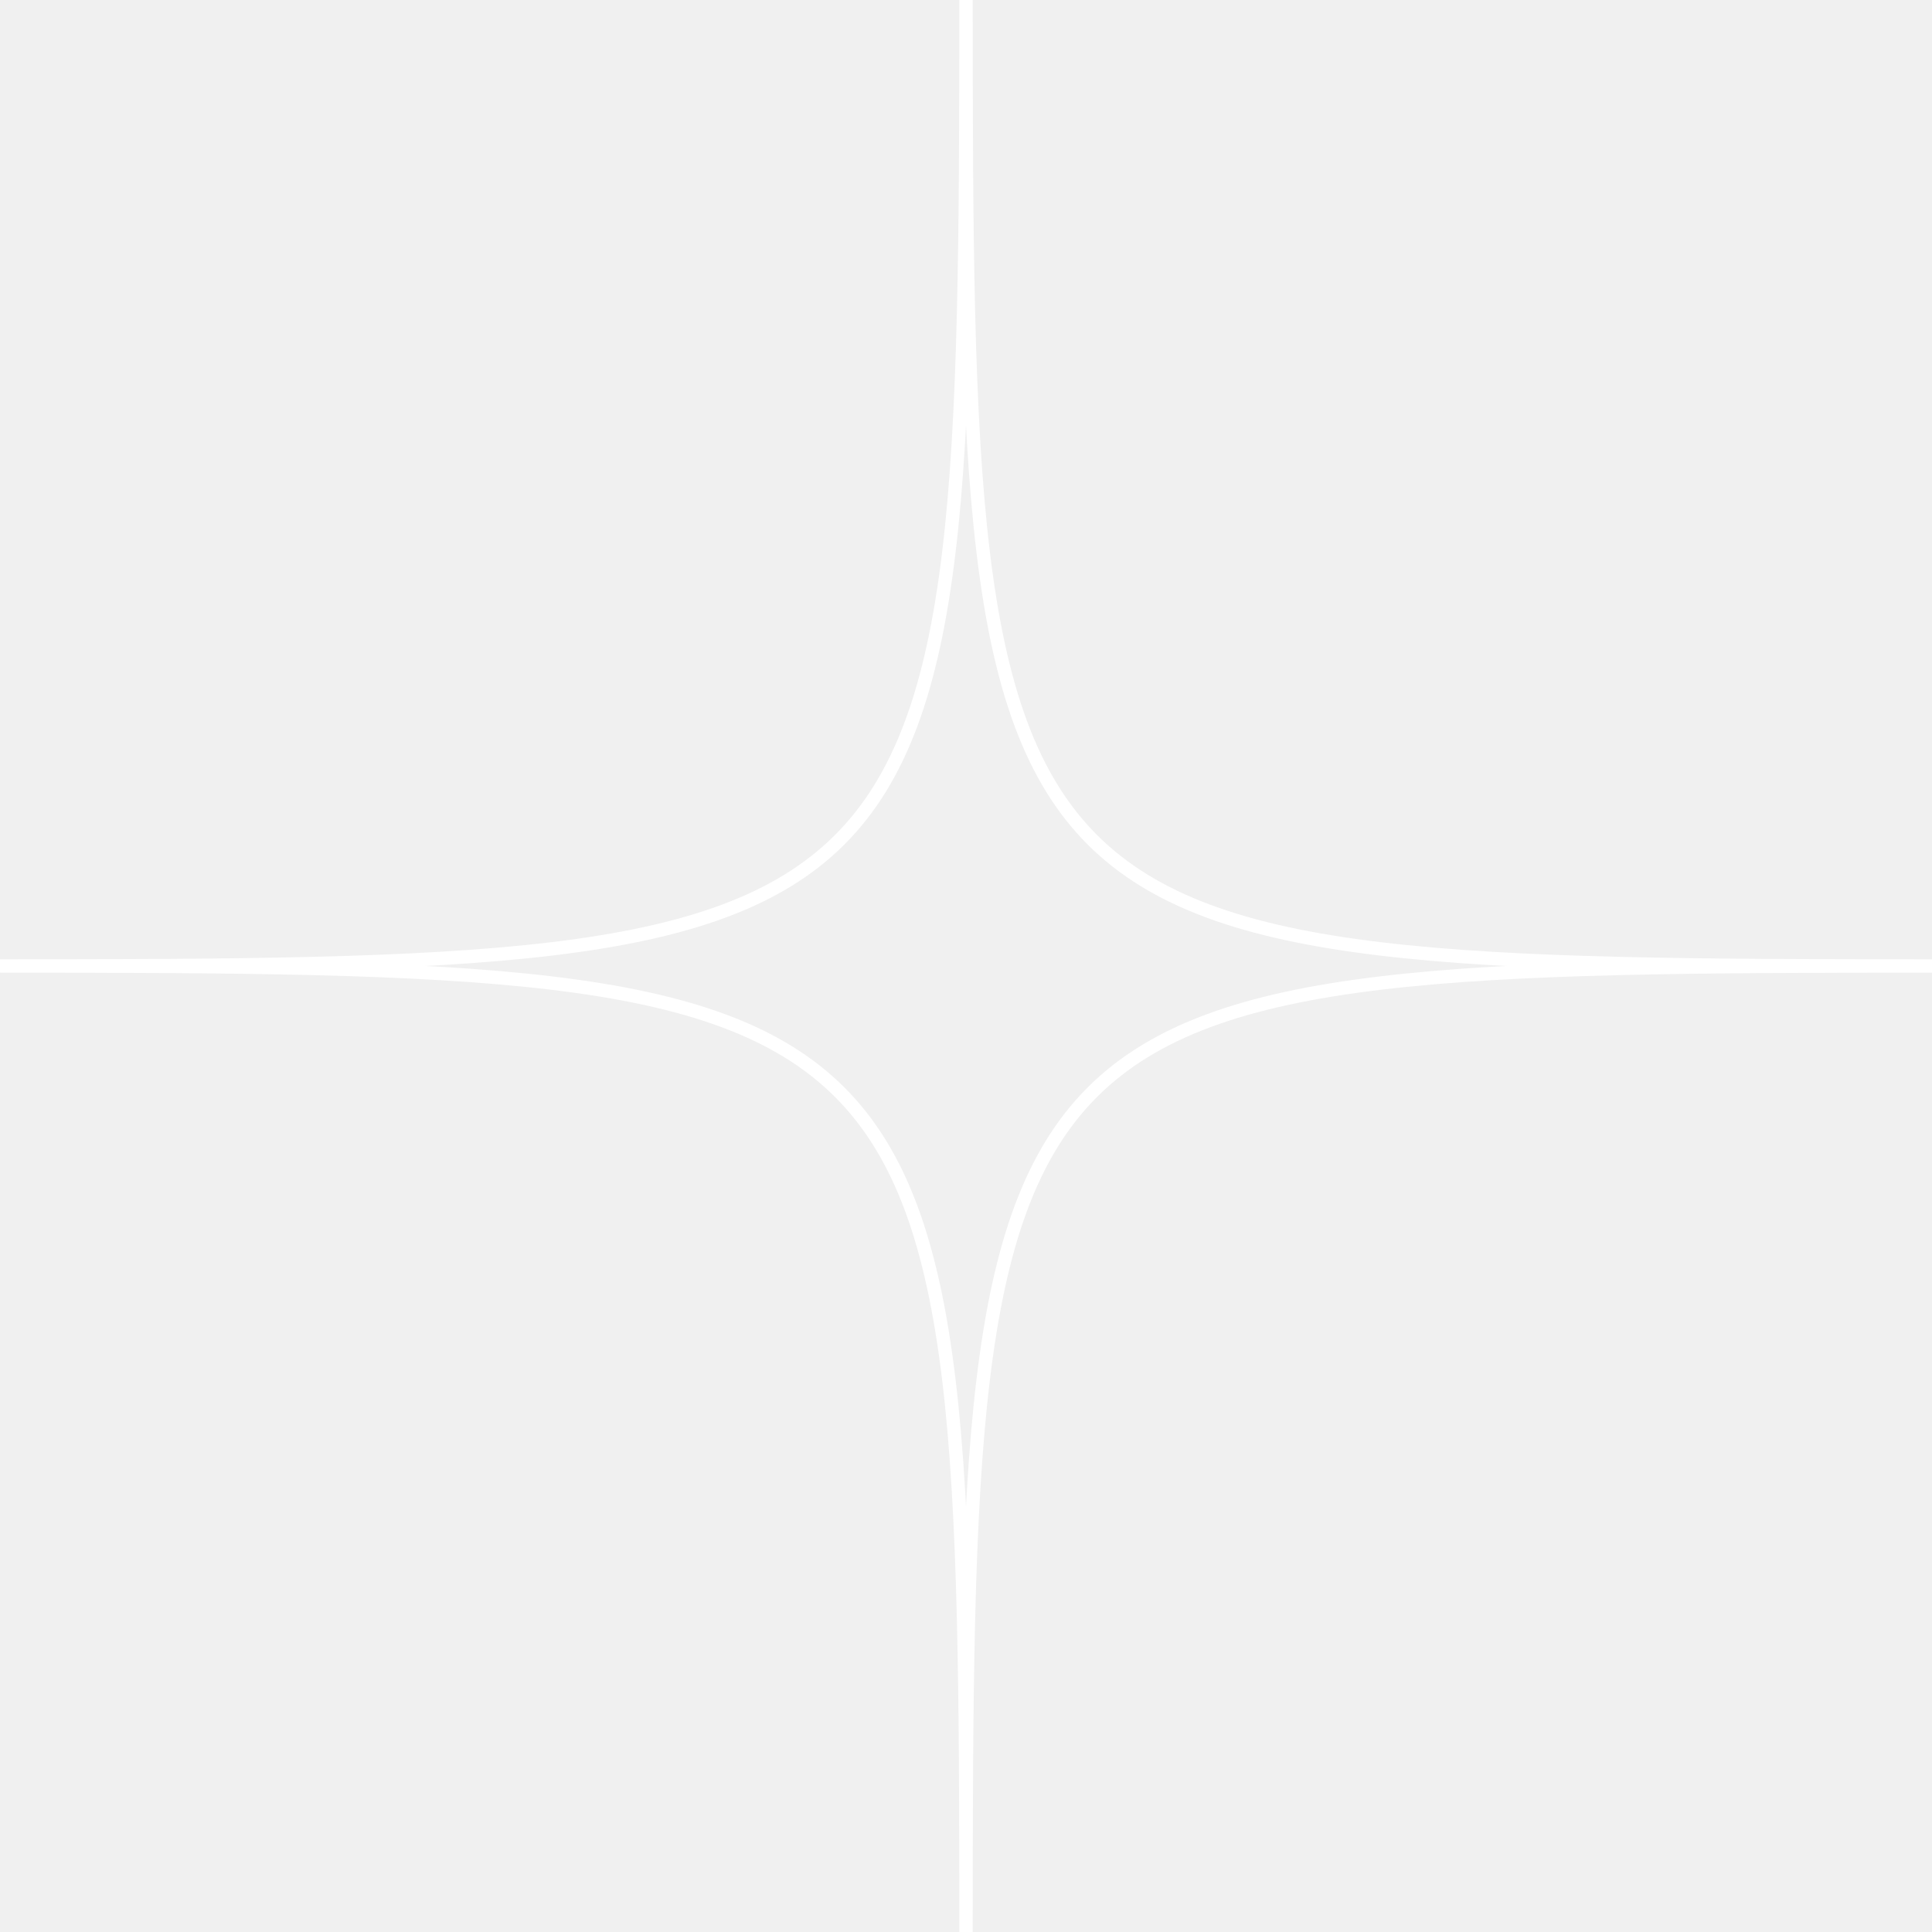
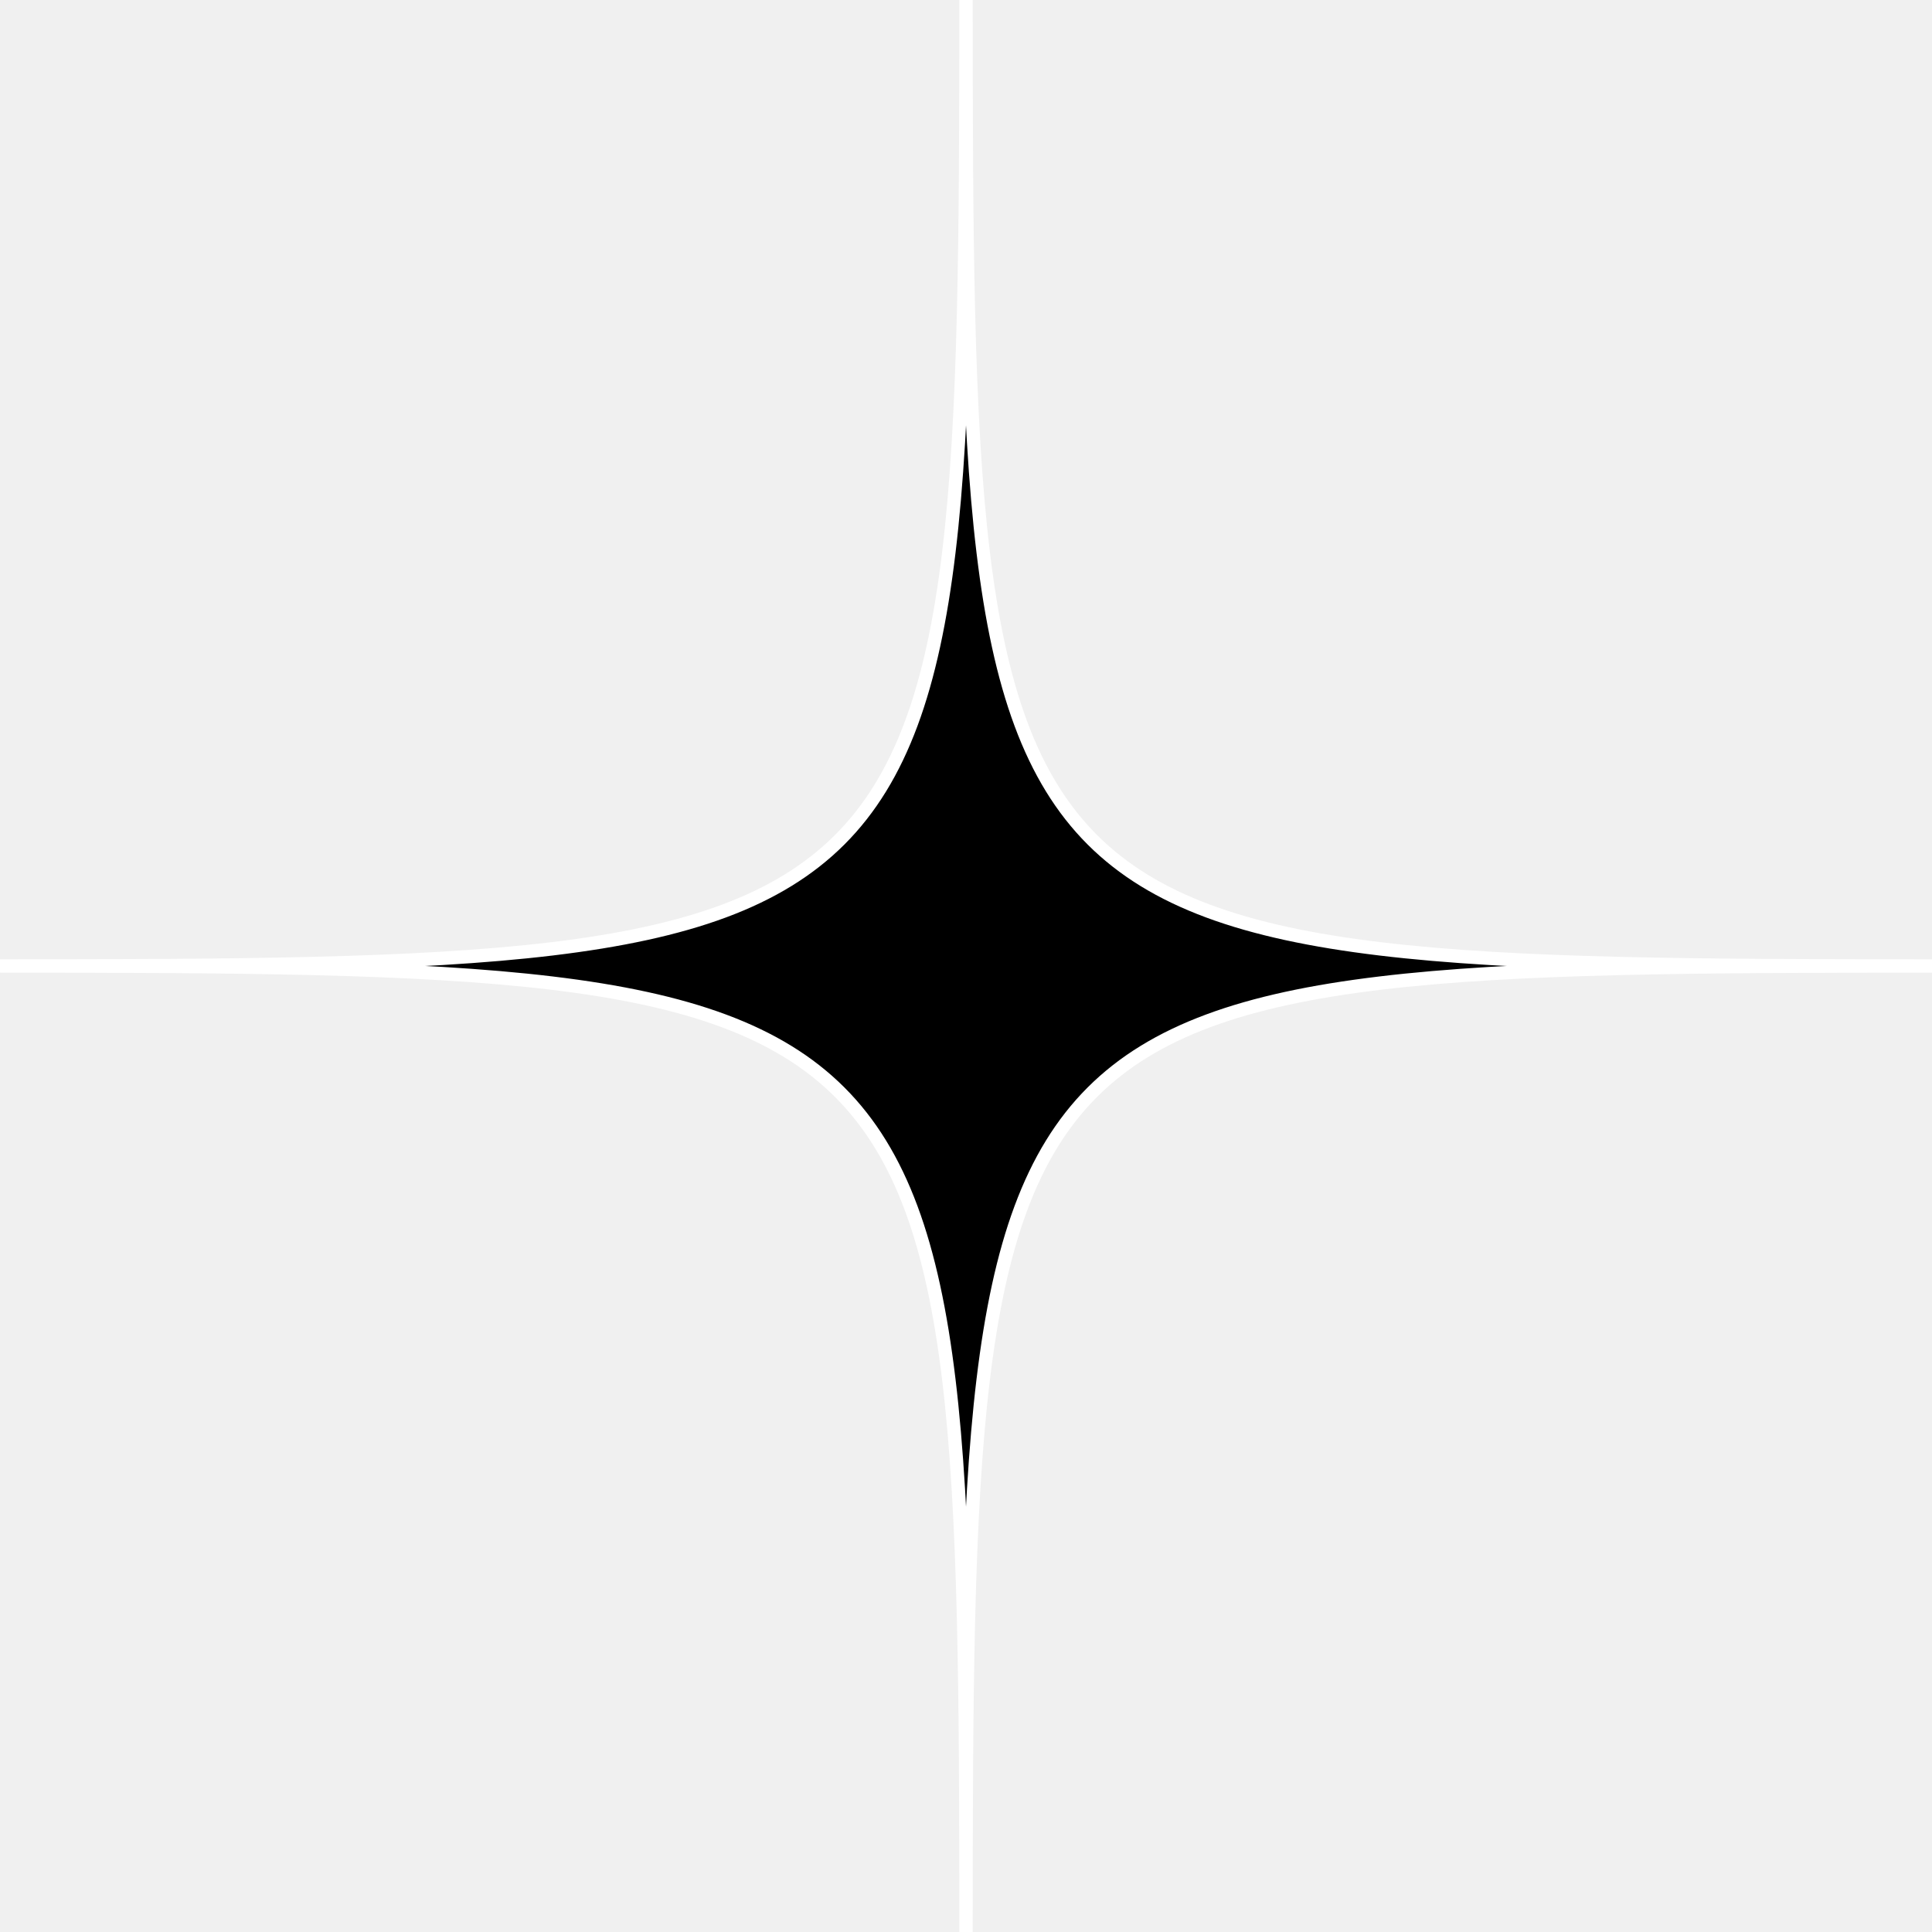
<svg xmlns="http://www.w3.org/2000/svg" viewBox="0 0 577.55 577.55" aria-hidden="true">
-   <path id="star-large" fill="none" fill-rule="evenodd" stroke="white" stroke-width="4" d="M288.78,577.55c0-284.38-4.4-288.78-288.78-288.78,284.38,0,288.78-4.4,288.78-288.78,0,284.38,4.4,288.78,288.78,288.78-284.38,0-288.78,4.4-288.78,288.78Z" />
+   <path id="star-large" fill="currentColor" fill-rule="evenodd" stroke="white" stroke-width="4" d="M288.78,577.55c0-284.38-4.4-288.78-288.78-288.78,284.38,0,288.78-4.4,288.78-288.78,0,284.38,4.4,288.78,288.78,288.78-284.38,0-288.78,4.4-288.78,288.78Z" />
</svg>
